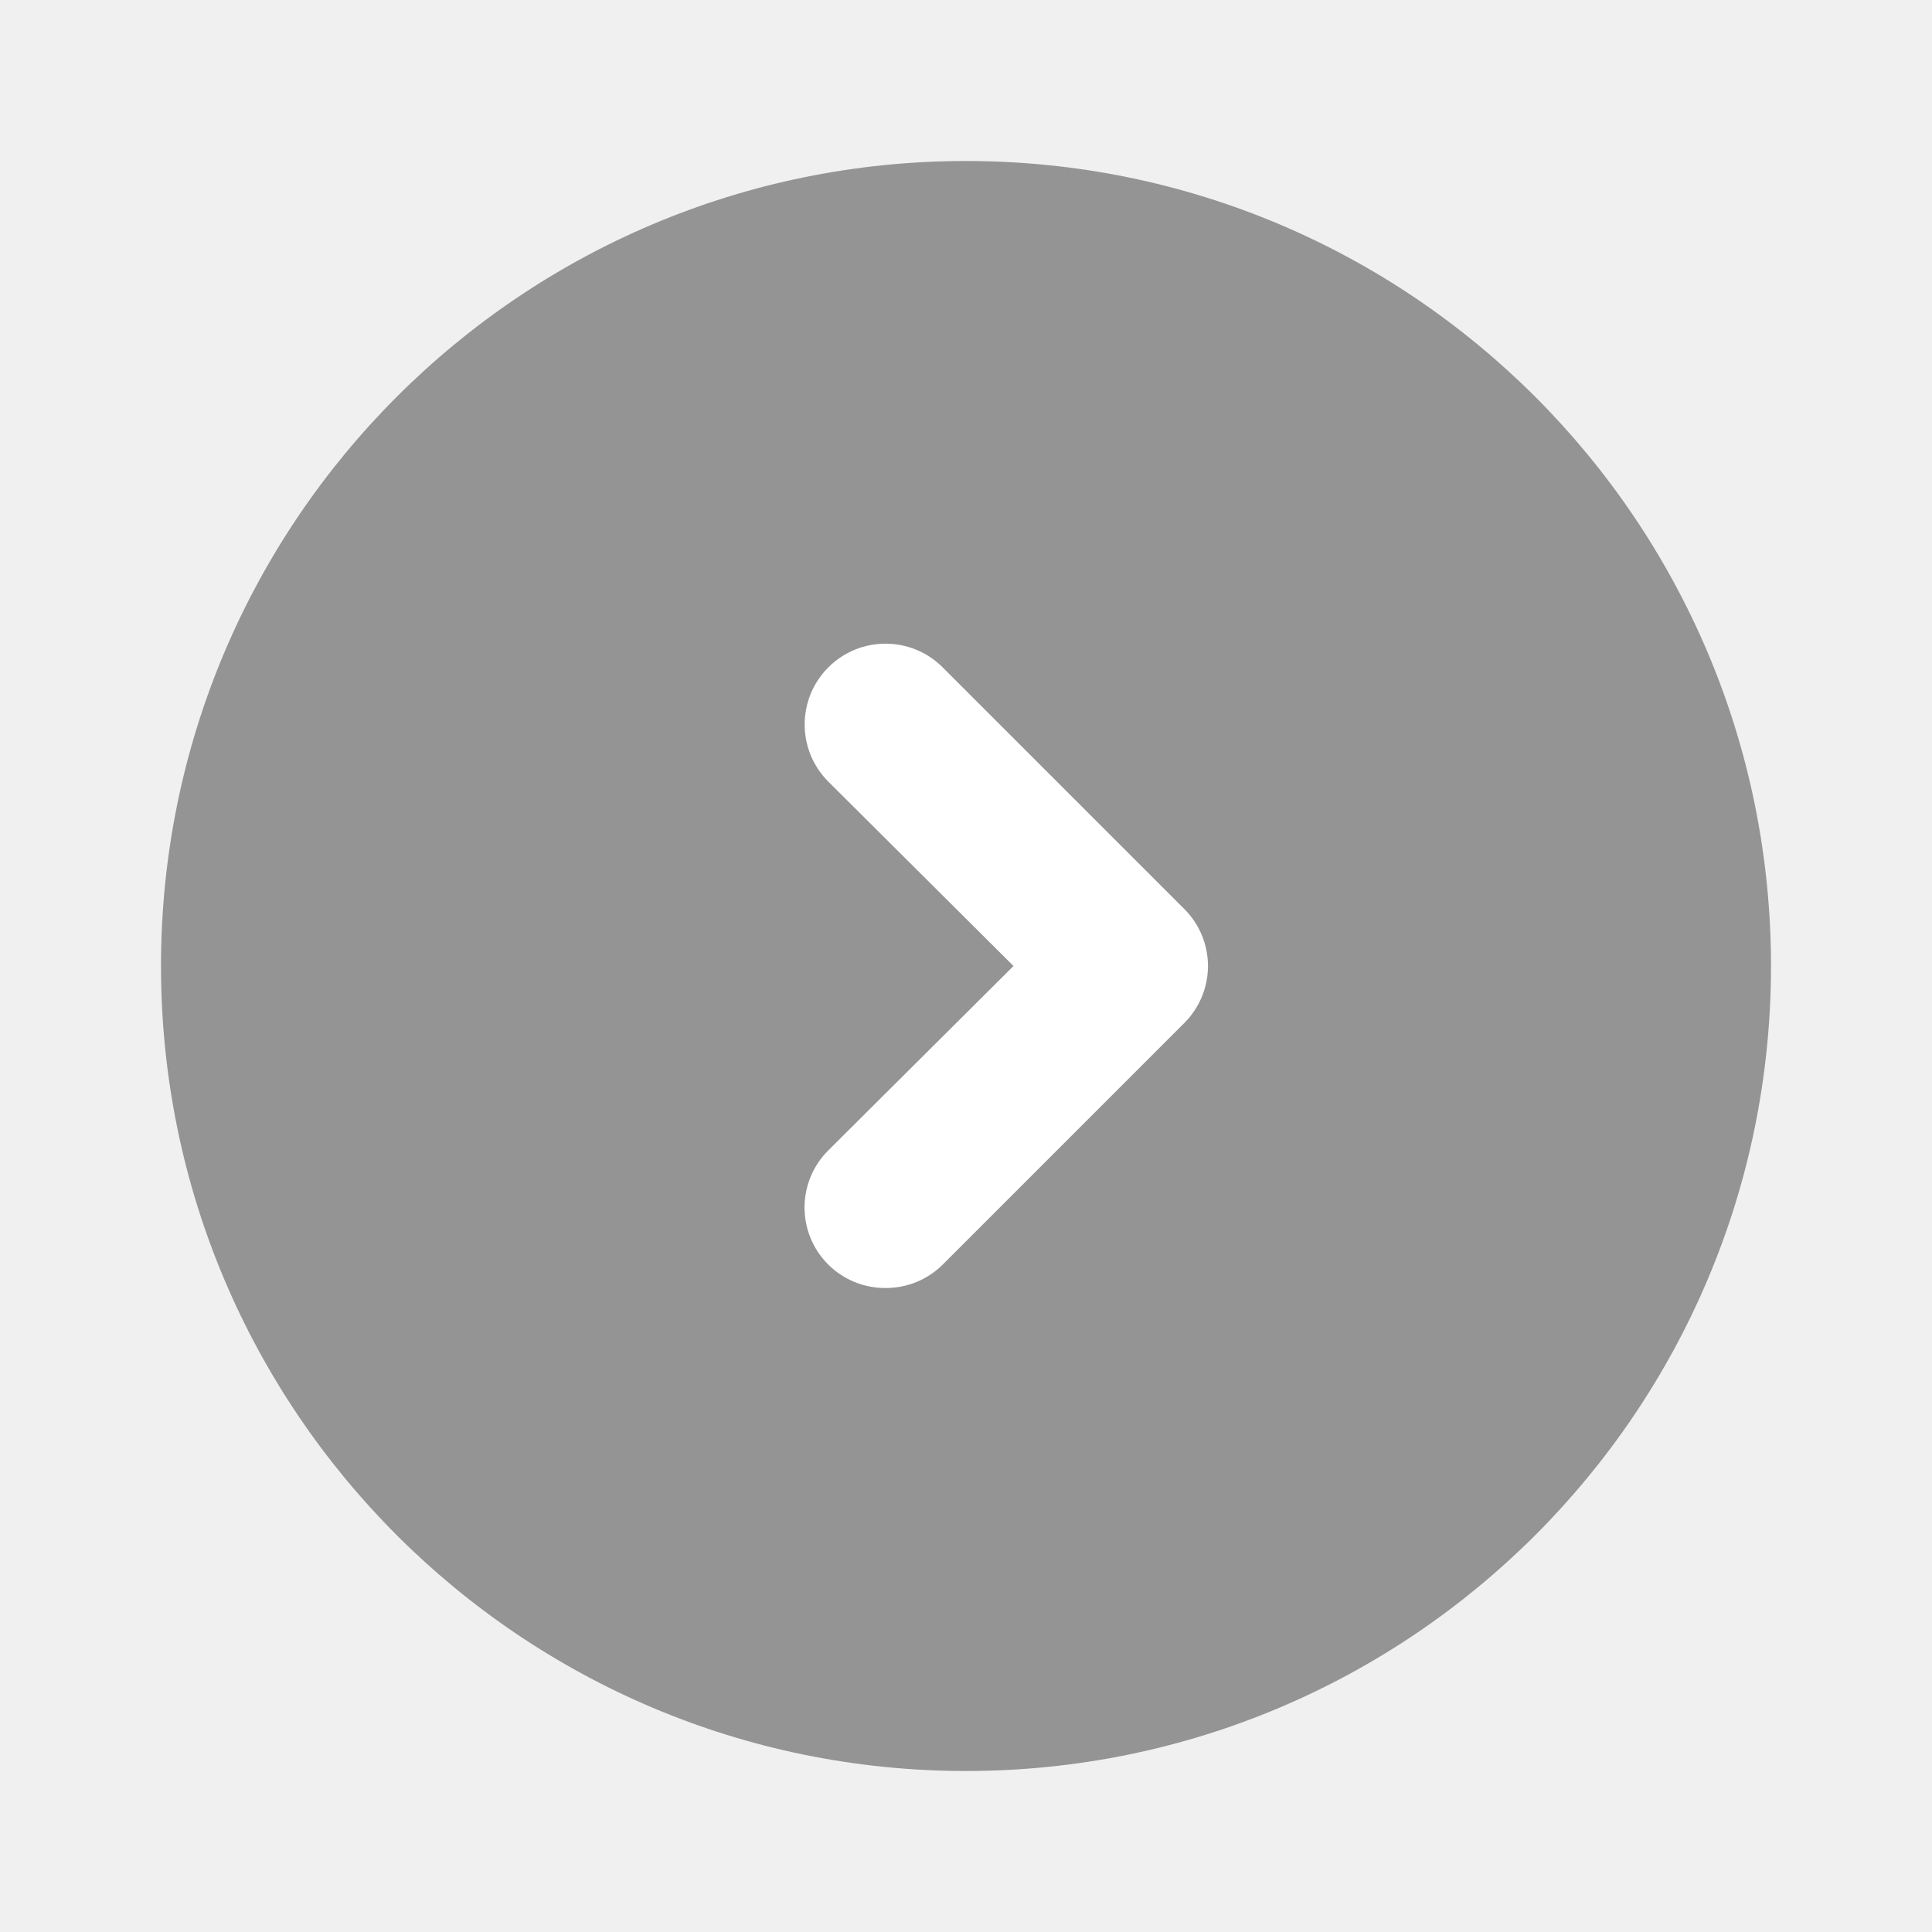
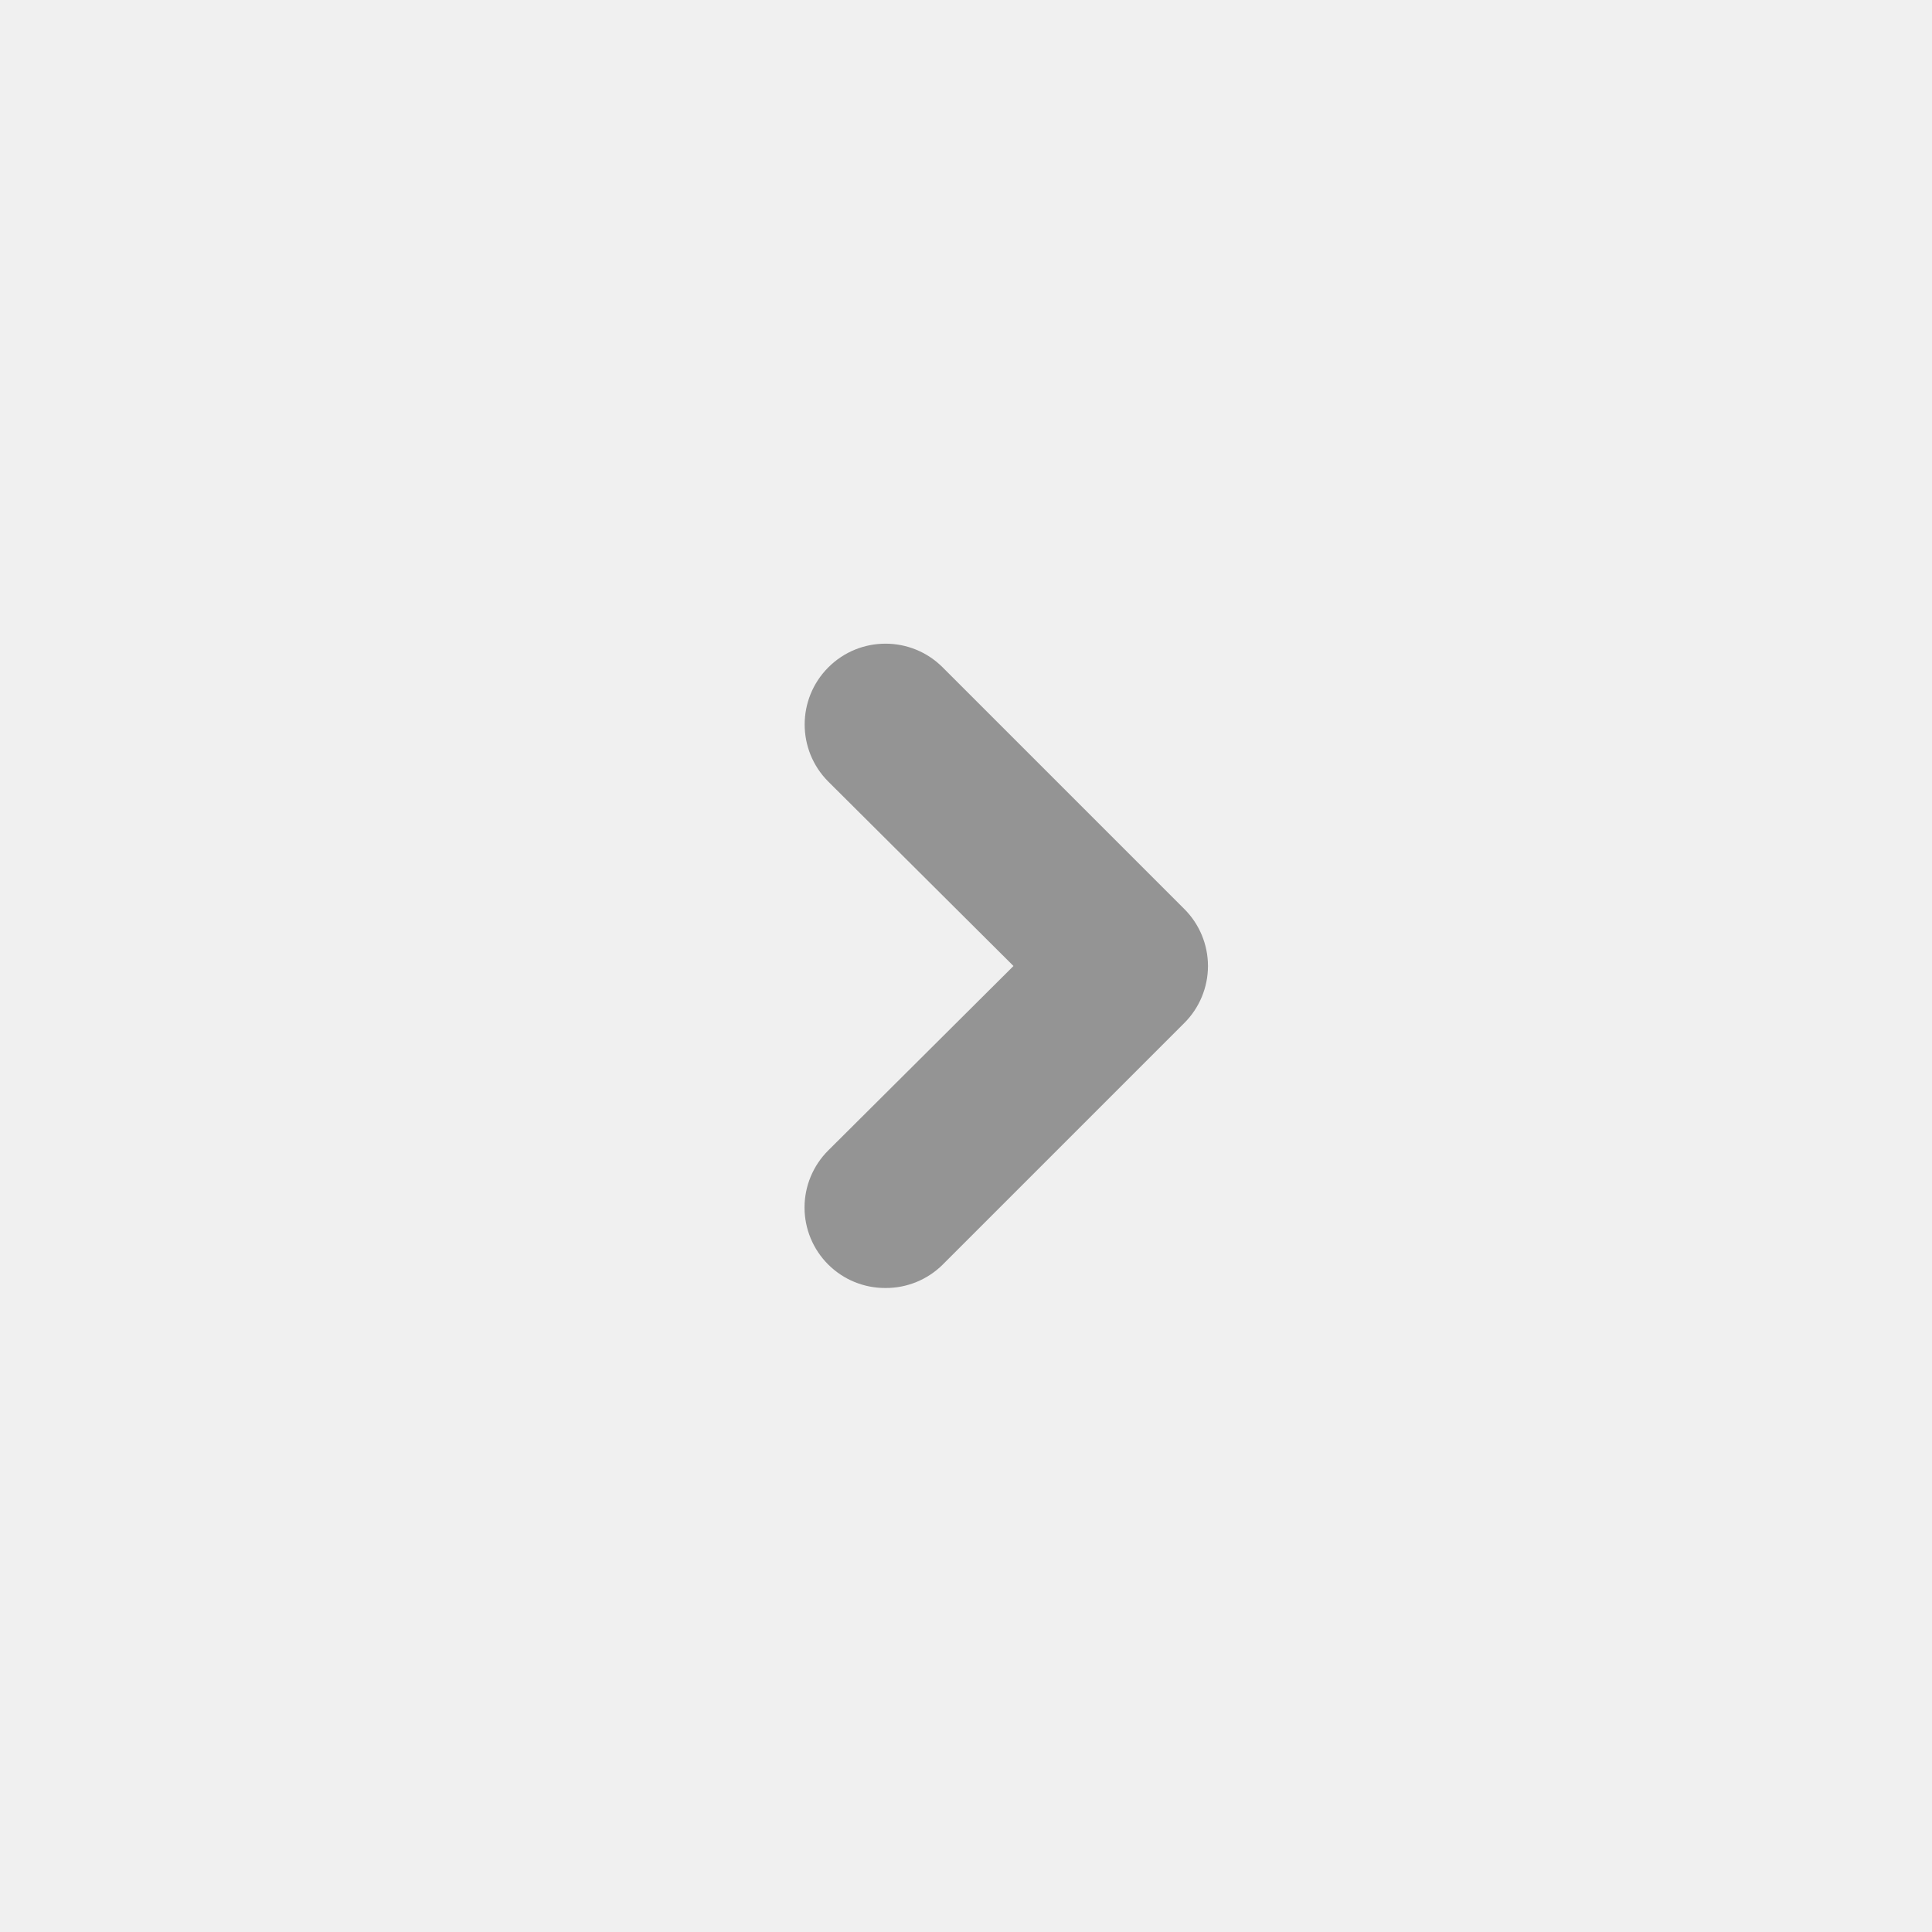
<svg xmlns="http://www.w3.org/2000/svg" fill="#000000" width="60px" height="60px" viewBox="0 0 24.00 24.00" id="right-circle" data-name="Flat Color" class="icon flat-color" stroke="#000000" stroke-width="0">
  <g id="SVGRepo_bgCarrier" stroke-width="0" />
-   <g id="SVGRepo_tracerCarrier" stroke-linecap="round" stroke-linejoin="round" stroke="#CCCCCC" stroke-width="0.048" />
+   <g id="SVGRepo_tracerCarrier" stroke-linecap="round" stroke-linejoin="round" stroke="#ffffff00" stroke-width="0.048" />
  <g id="SVGRepo_iconCarrier">
-     <circle id="primary" cx="12" cy="12" r="10" style="fill: #949494;" />
-     <path id="secondary" d="M11,16a1,1,0,0,1-.71-.29,1,1,0,0,1,0-1.42L12.59,12l-2.3-2.29a1,1,0,0,1,1.42-1.42l3,3a1,1,0,0,1,0,1.42l-3,3A1,1,0,0,1,11,16Z" style="fill: #ffffff;" />
+     <circle id="primary" cx="12" cy="12" r="10" style="fill: #ffffff00;" />
+     <path id="secondary" d="M11,16a1,1,0,0,1-.71-.29,1,1,0,0,1,0-1.42L12.59,12l-2.3-2.29a1,1,0,0,1,1.42-1.42l3,3a1,1,0,0,1,0,1.42l-3,3A1,1,0,0,1,11,16Z" style="fill: #949494;" />
  </g>
</svg>
